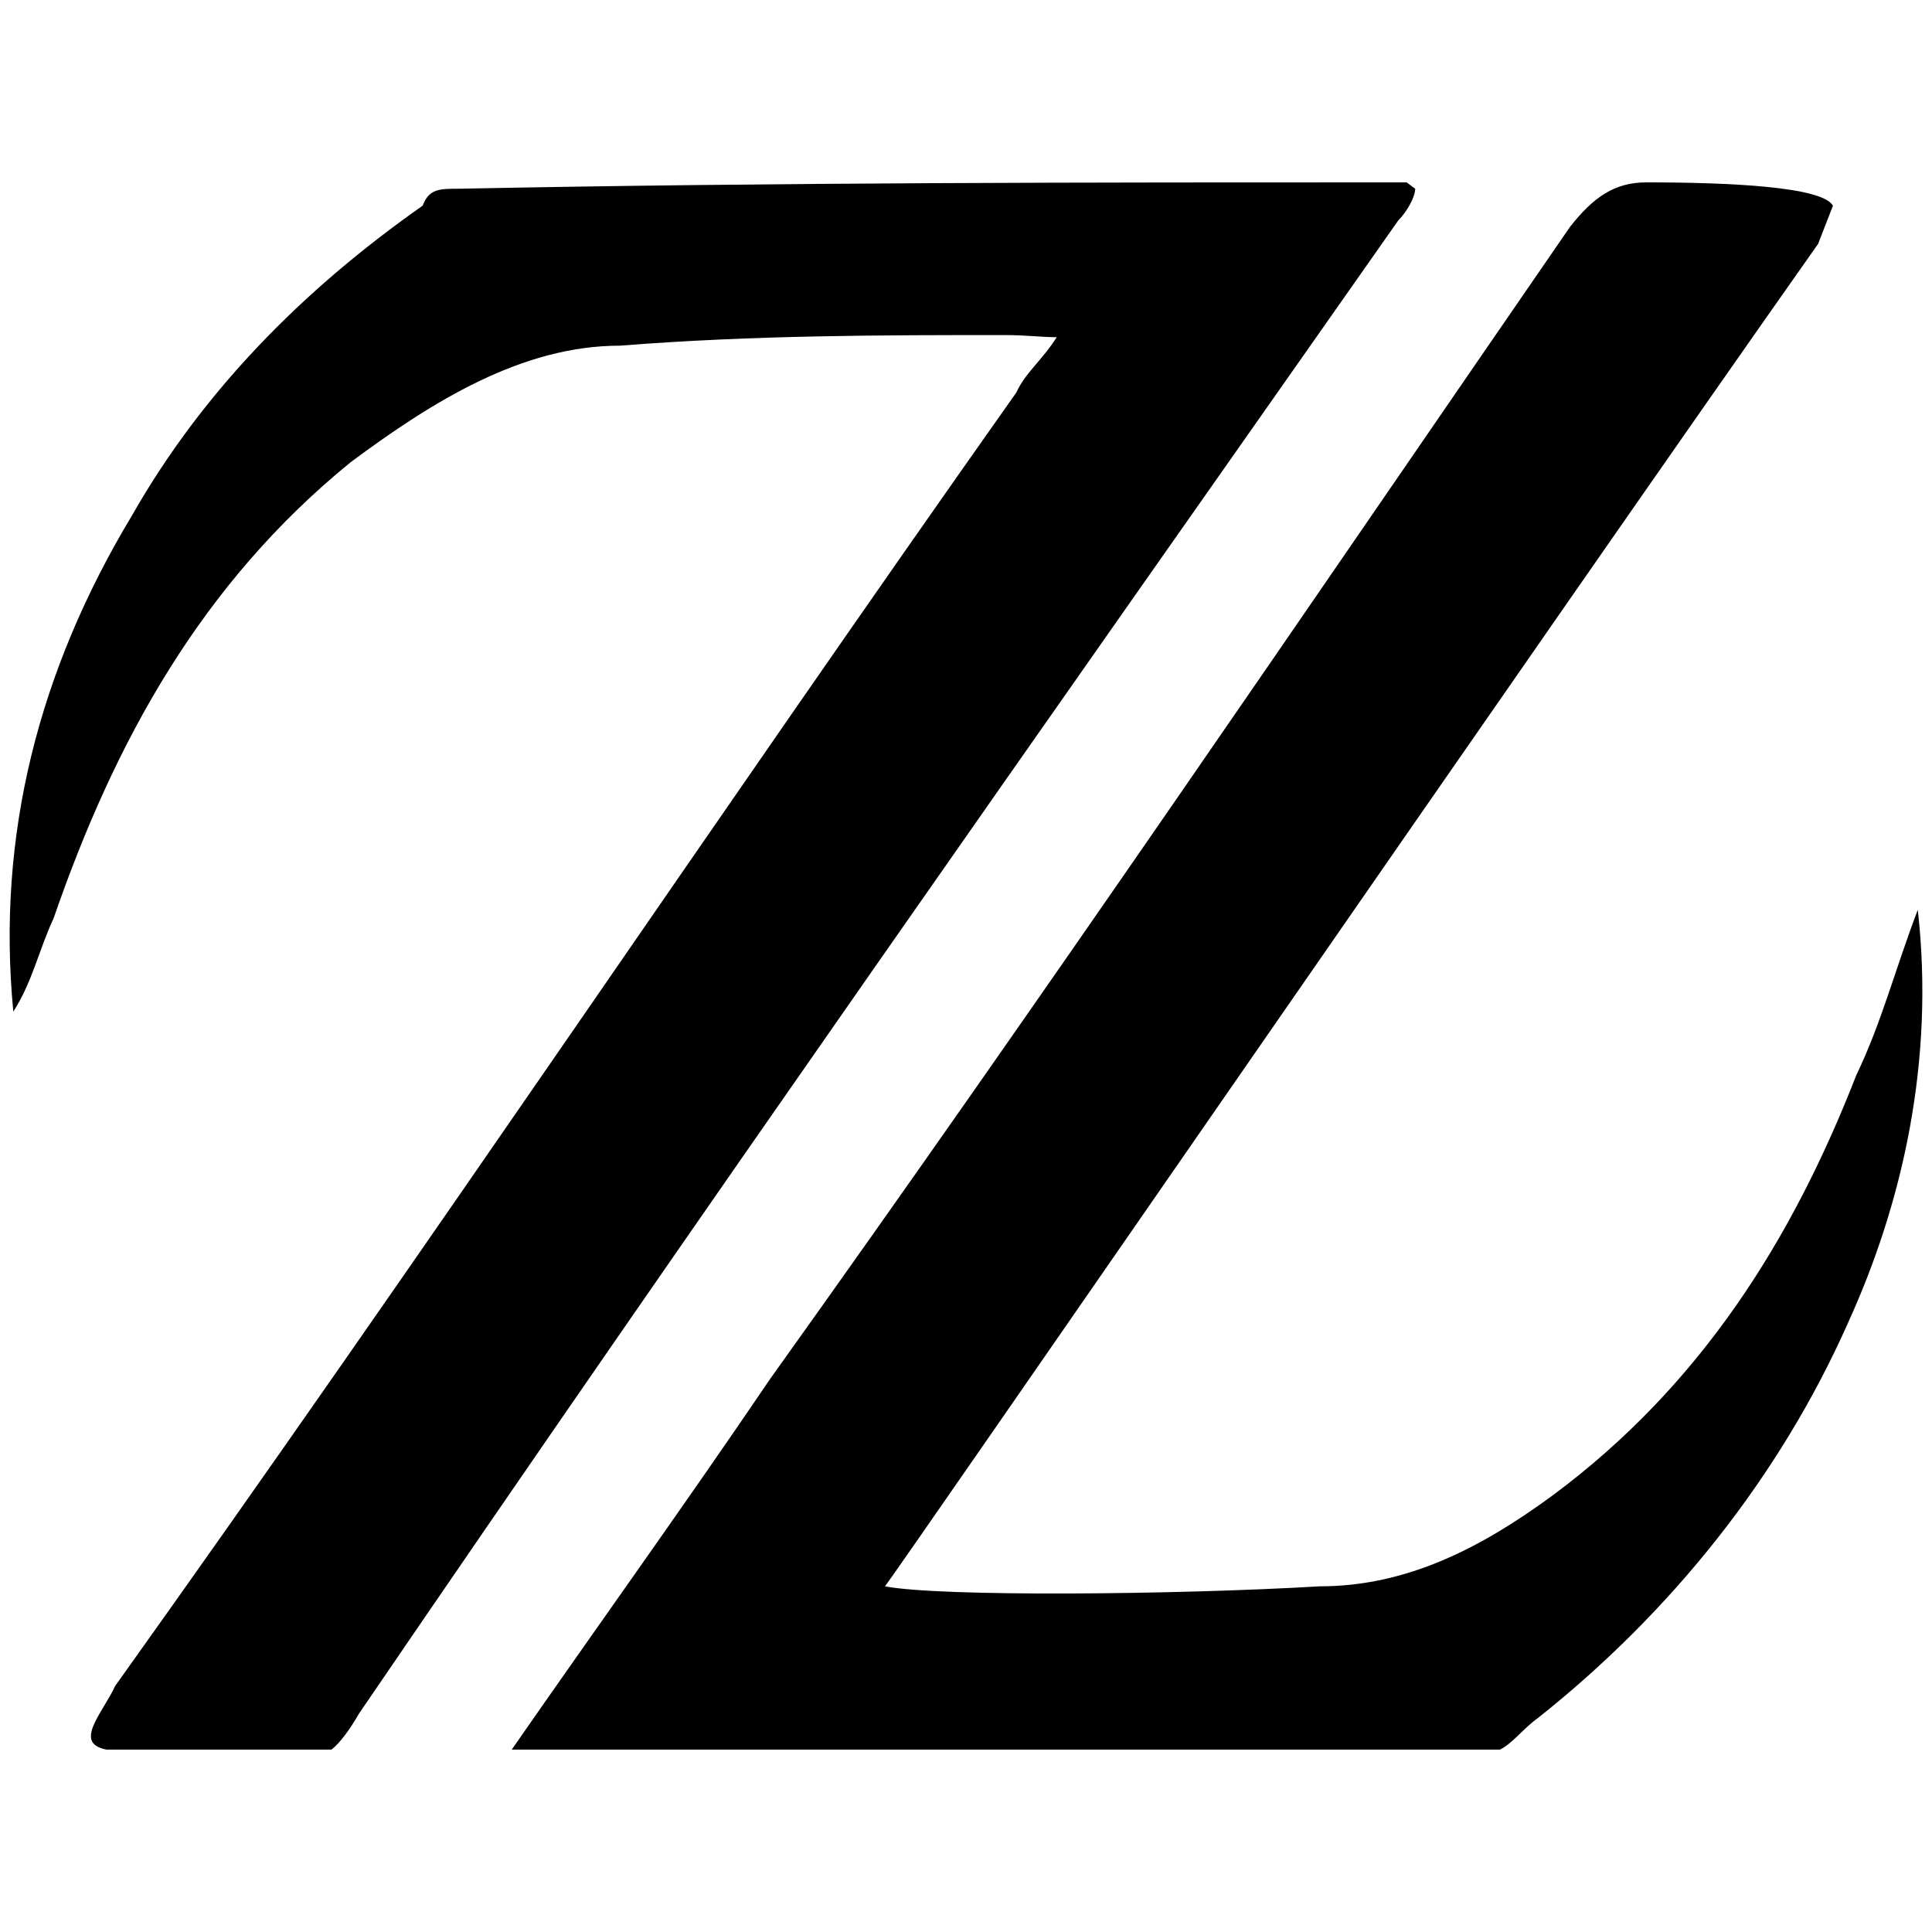
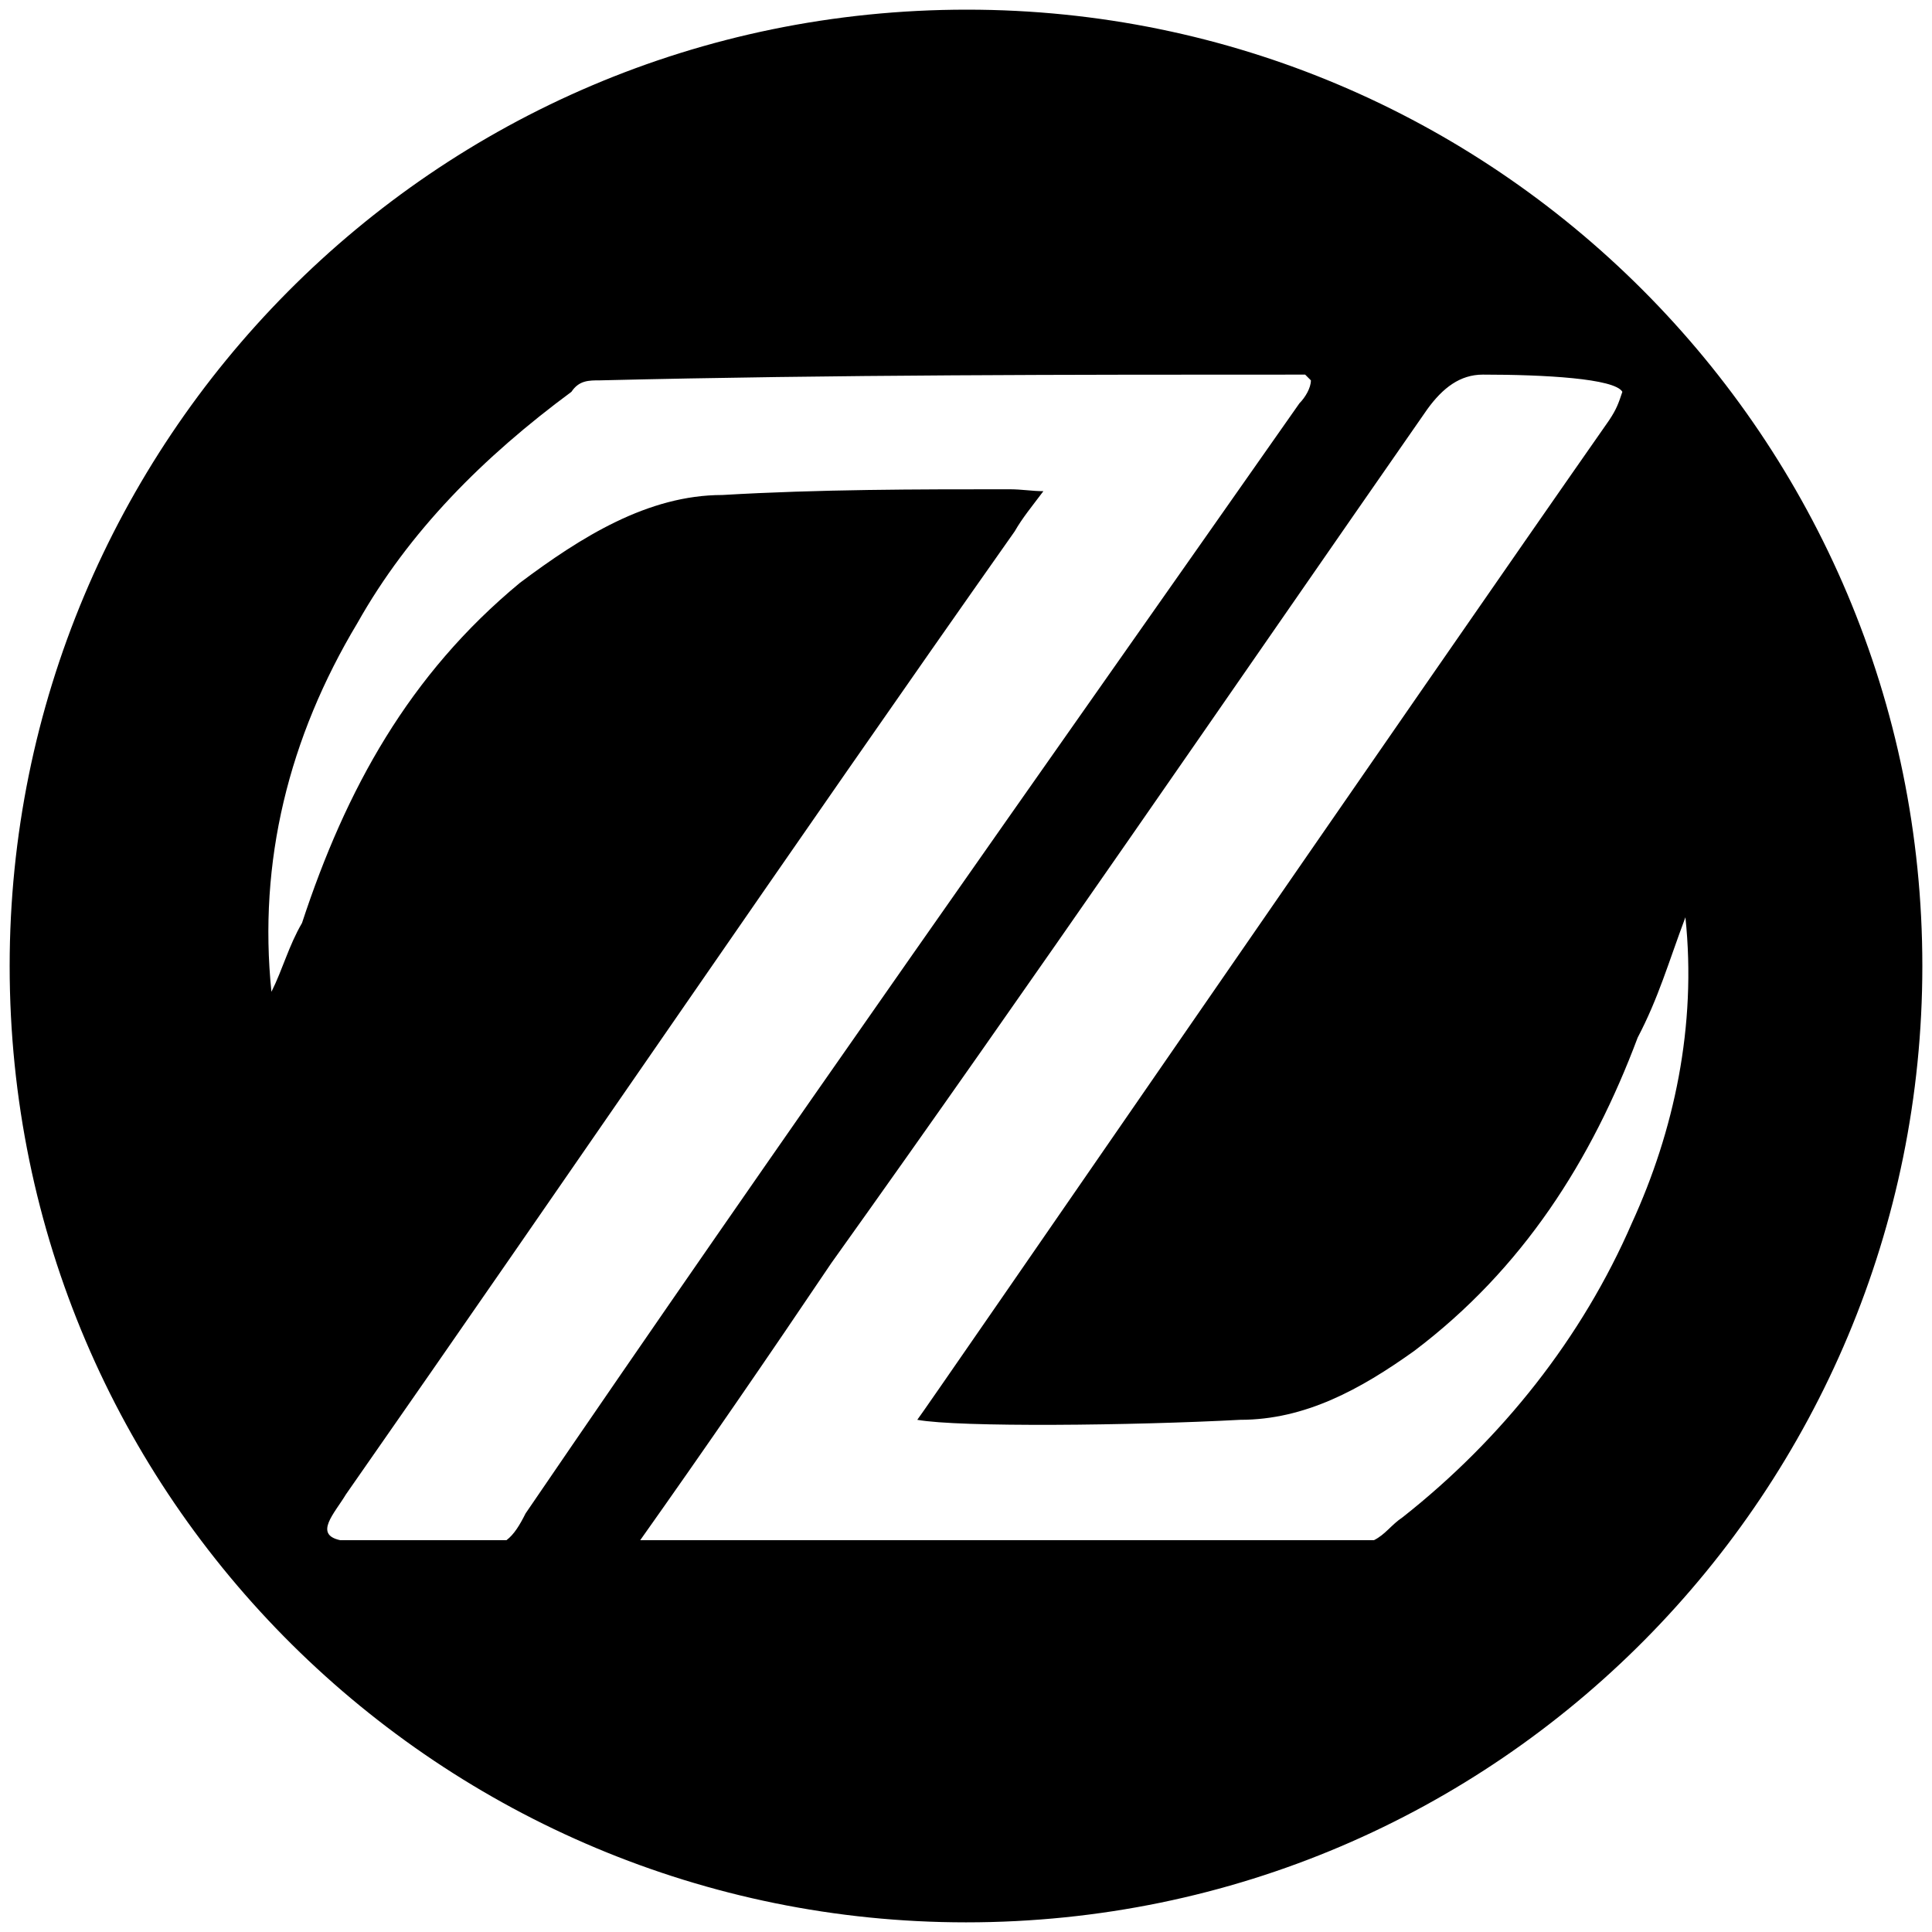
<svg xmlns="http://www.w3.org/2000/svg" width="1000" height="1000">
-   <path d="M776.39 905.604H264.857c45.006-64.765 90.012-127.334 133.92-192.1C539.286 517.015 676.5 315.037 812.616 117.449c12.075-15.368 23.052-23.052 39.518-23.052 42.81 0 91.11 2.195 96.598 12.074l-7.684 19.76c-133.92 189.903-477.504 688.264-482.993 694.85 28.54 5.49 150.387 4.391 225.031 0 45.006 0 83.426-19.758 120.748-47.201 76.84-57.081 124.042-132.823 156.973-217.347 13.173-27.443 19.759-53.788 31.834-85.621 8.781 77.937-7.684 151.484-36.225 214.053C921.288 764 865.305 834.254 796.15 889.14c-7.684 5.488-13.172 13.172-19.759 16.465zM6.895 523.601c-8.782-91.11 13.172-176.732 61.472-256.865C104.59 203.07 156.184 150.38 218.753 106.47c3.293-8.781 8.782-8.781 18.661-8.781 164.657-3.293 324.923-3.293 490.677-3.293l4.391 3.293c0 4.39-4.39 12.075-8.782 16.465-181.122 257.963-361.147 513.73-537.878 772.79-4.391 7.683-9.88 15.367-14.27 18.66H55.194c-17.563-3.293-2.195-18.66 4.391-32.931 159.168-222.835 310.652-448.964 466.527-669.604 4.391-9.88 13.173-16.466 20.857-28.54-7.684 0-16.466-1.098-26.345-1.098-62.57 0-130.628 0-199.784 5.488-50.494 0-96.598 28.54-139.41 60.375-76.839 62.57-121.845 143.8-153.679 236.007-7.684 16.466-10.977 32.932-20.856 48.3z" style="fill:#000;fill-opacity:1;fill-rule:nonzero;stroke:none;" />
+   <path d="M500.496 5C223.572 5 5 229.506 5 500.002c0 276.43 224.506 495.001 495.002 495.001 276.43 0 495.001-224.506 495.001-495.001C995.003 226.539 773.464 5 500.496 5zM140.495 513.353c-6.923-67.253 8.901-131.539 44.506-190.88 26.703-47.472 65.275-86.044 110.77-119.67 3.955-5.934 8.9-5.934 14.834-5.934 122.638-2.967 242.309-2.967 364.947-2.967l2.967 2.967c0 3.956-2.967 8.9-5.934 11.868-134.506 191.869-269.012 381.76-400.551 574.617-2.967 5.934-5.934 10.88-9.89 13.846h-86.045c-13.846-2.967-2.967-13.846 2.968-23.736 116.703-167.143 230.44-334.287 346.155-498.463 3.956-6.923 8.9-12.857 14.835-20.77-5.934 0-10.88-.988-17.803-.988-47.472 0-97.912 0-148.352 2.967-38.571 0-73.187 21.758-104.835 45.494-57.363 47.473-90 106.814-112.748 176.045-6.923 11.868-9.89 23.736-15.824 35.604zM331.375 797.2c33.626-47.472 66.264-94.945 98.901-143.407C534.123 508.408 636.98 358.078 738.85 211.704c7.912-10.88 16.813-17.802 28.681-17.802 31.648 0 68.242 1.978 72.198 8.9-1.978 5.935-2.967 8.902-6.923 14.836-98.901 141.43-354.067 512.31-358.023 517.255 21.758 3.956 111.758 2.967 167.143 0 33.627 0 62.308-15.825 90-35.605C788.3 656.76 823.905 600.387 847.64 537.09c10.88-20.77 15.824-38.572 24.726-62.308 5.934 56.374-5.935 110.77-27.693 158.242-25.714 59.34-67.253 111.759-118.682 152.308-5.934 3.956-8.9 8.901-14.835 11.868z" style="fill:#000;fill-opacity:1;fill-rule:nonzero;stroke:none;" />
</svg>
